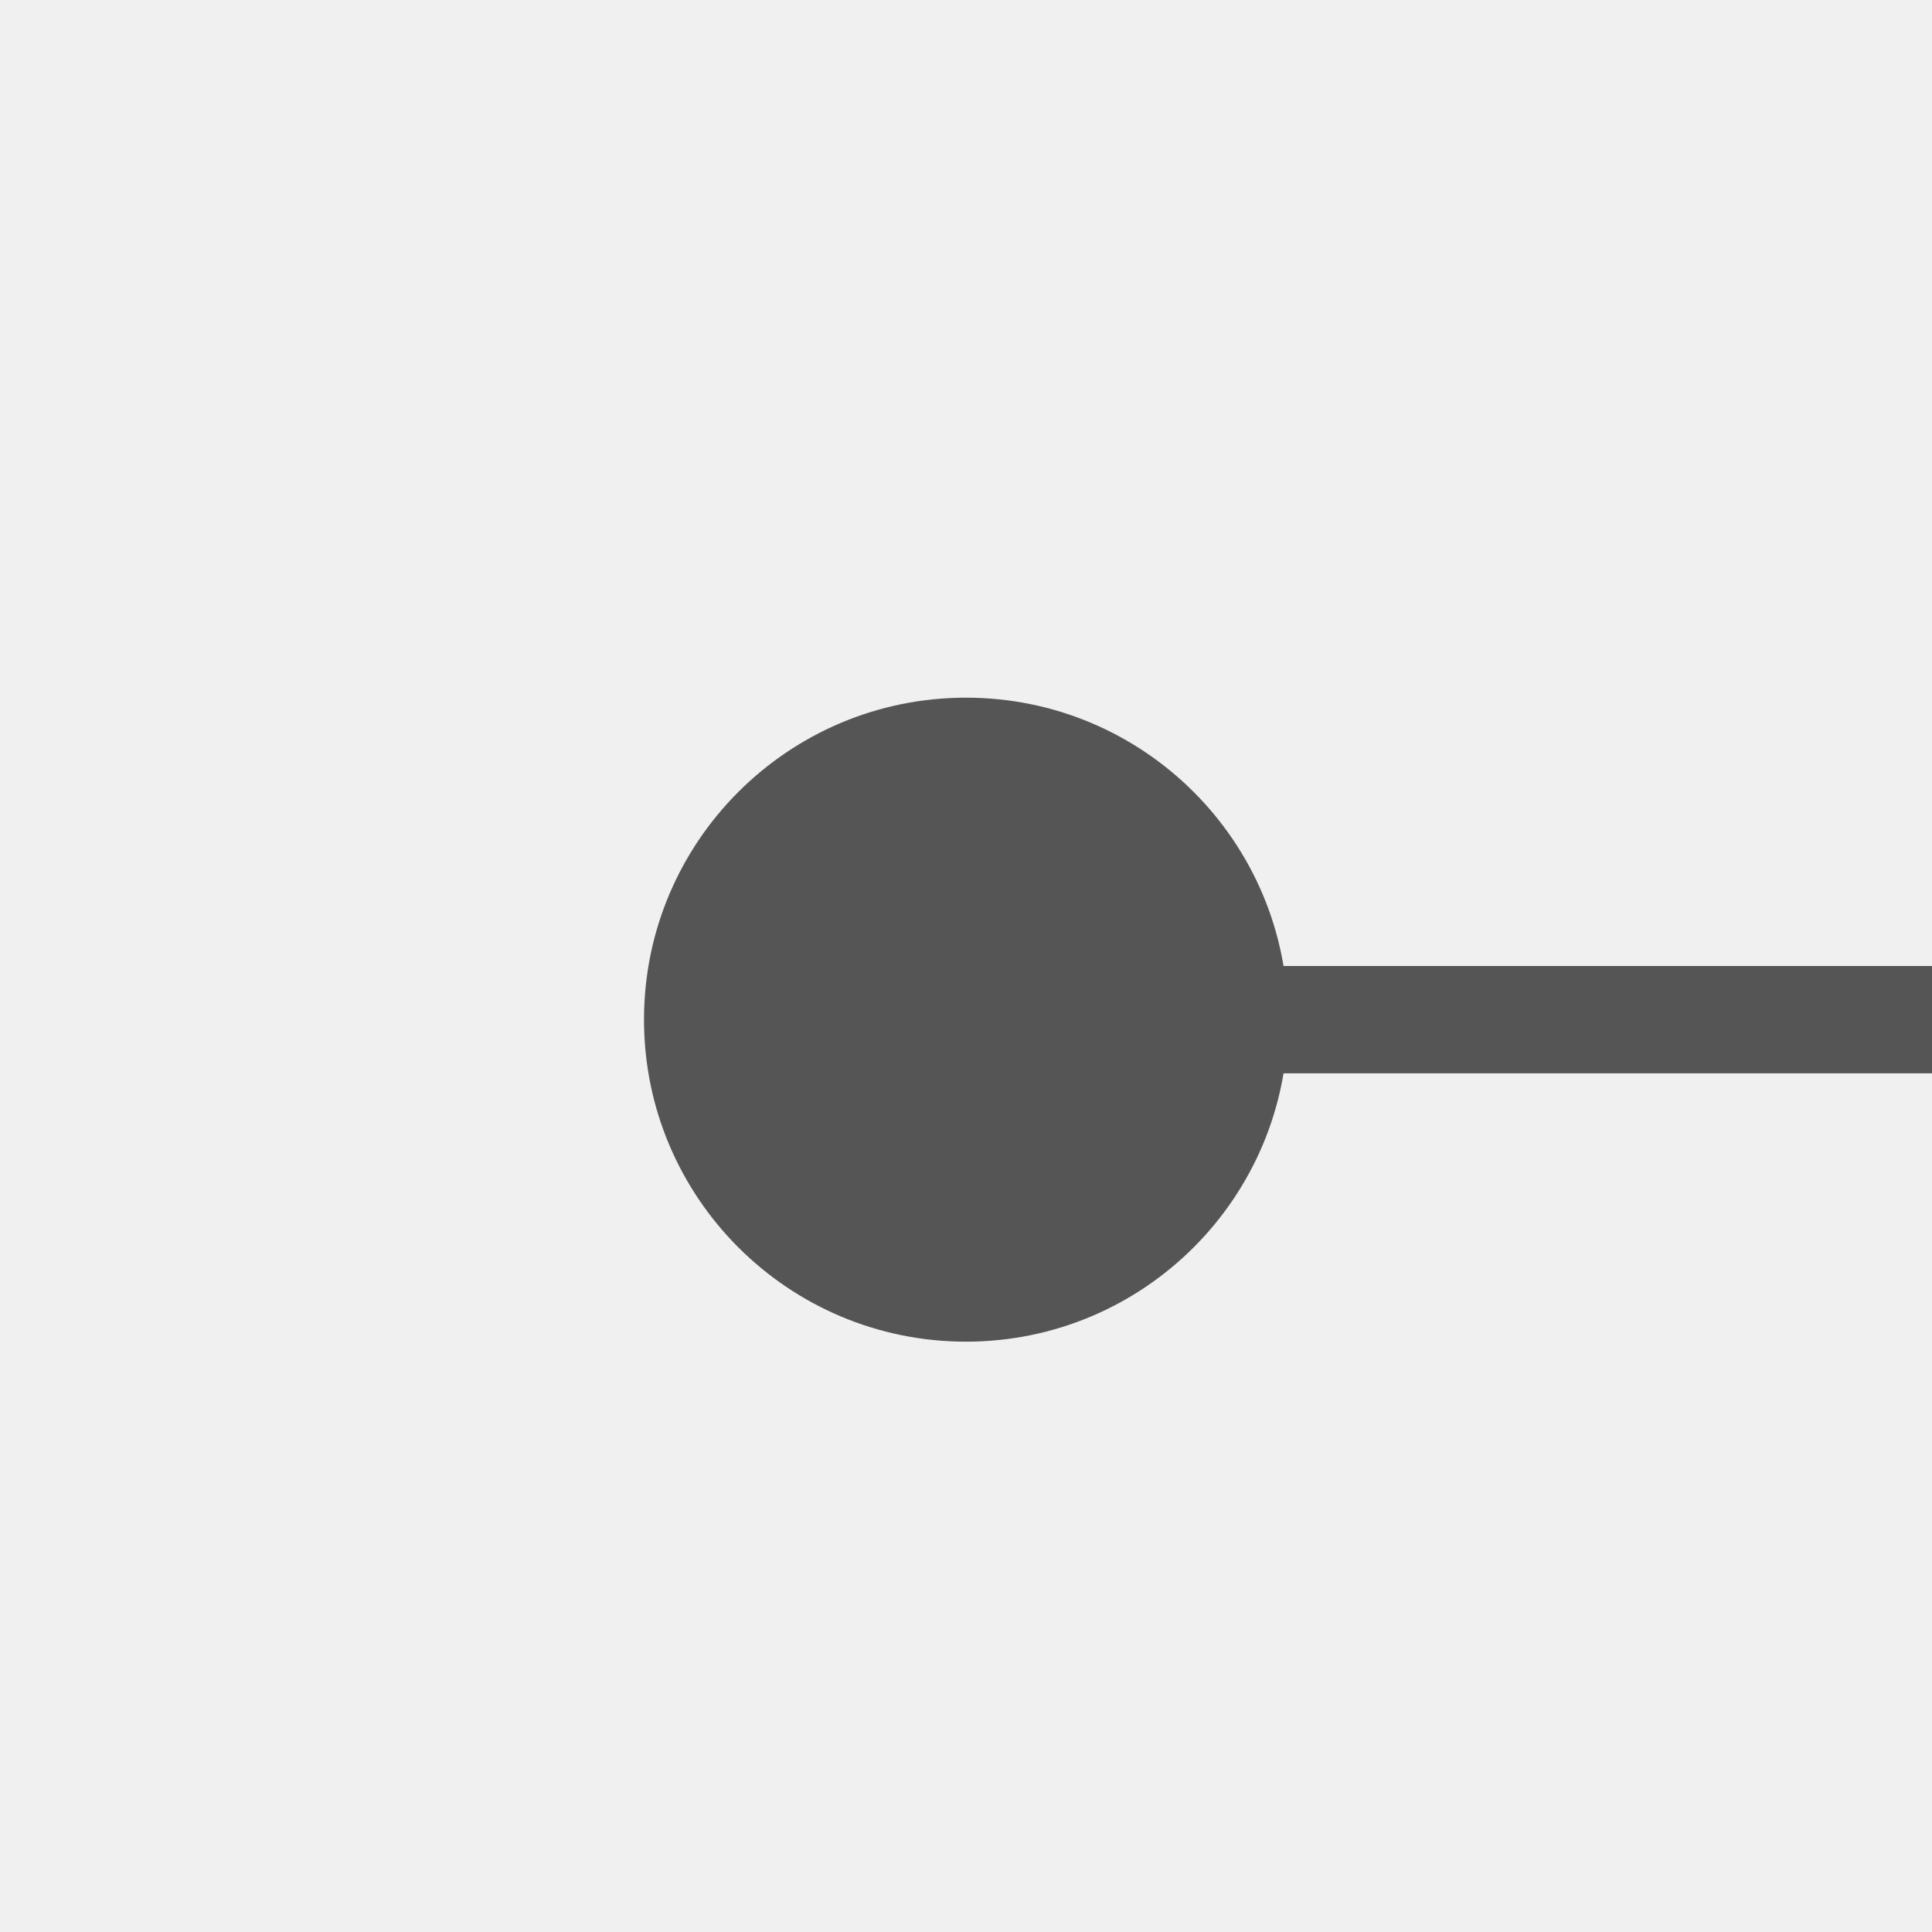
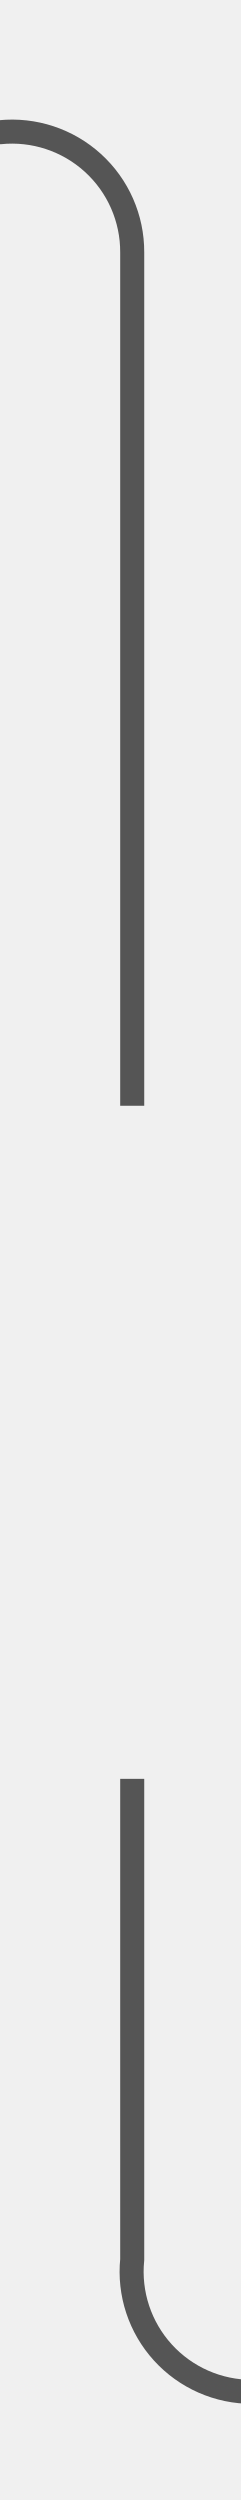
- <svg xmlns="http://www.w3.org/2000/svg" version="1.1" width="18px" height="18px" preserveAspectRatio="xMinYMid meet" viewBox="319 253  18 16">
+ <svg xmlns="http://www.w3.org/2000/svg" version="1.1" width="10px" height="104px" preserveAspectRatio="xMidYMin meet" viewBox="506 256  8 104">
  <defs>
-     <mask fill="white" id="clip152">
-       <path d="M 343.211 247  L 370.789 247  L 370.789 275  L 343.211 275  Z M 316 247  L 399 247  L 399 275  L 316 275  Z " fill-rule="evenodd" />
+     <mask fill="white" id="clip303">
+       <path d="M 496.211 302  L 523.789 302  L 523.789 330  L 496.211 330  Z M 481 252  L 555 252  L 555 364  L 481 364  Z " fill-rule="evenodd" />
    </mask>
  </defs>
-   <path d="M 343.211 261.5  L 326 261.5  M 370.789 261.5  L 389 261.5  " stroke-width="1" stroke="#555555" fill="none" />
-   <path d="M 328 258.5  A 3 3 0 0 0 325 261.5 A 3 3 0 0 0 328 264.5 A 3 3 0 0 0 331 261.5 A 3 3 0 0 0 328 258.5 Z M 387 258.5  A 3 3 0 0 0 384 261.5 A 3 3 0 0 0 387 264.5 A 3 3 0 0 0 390 261.5 A 3 3 0 0 0 387 258.5 Z " fill-rule="nonzero" fill="#555555" stroke="none" mask="url(#clip152)" />
+   <path d="M 491 261.5  L 505 261.5  A 5 5 0 0 1 510.5 266.5 L 510.5 350  A 5 5 0 0 0 515.5 355.5 L 545 355.5  " stroke-width="1" stroke="#555555" fill="none" mask="url(#clip303)" />
+   <path d="M 493 258.5  A 3 3 0 0 0 490 261.5 A 3 3 0 0 0 493 264.5 A 3 3 0 0 0 496 261.5 A 3 3 0 0 0 493 258.5 Z M 543 352.5  A 3 3 0 0 0 540 355.5 A 3 3 0 0 0 543 358.5 A 3 3 0 0 0 546 355.5 A 3 3 0 0 0 543 352.5 Z " fill-rule="nonzero" fill="#555555" stroke="none" mask="url(#clip303)" />
</svg>
